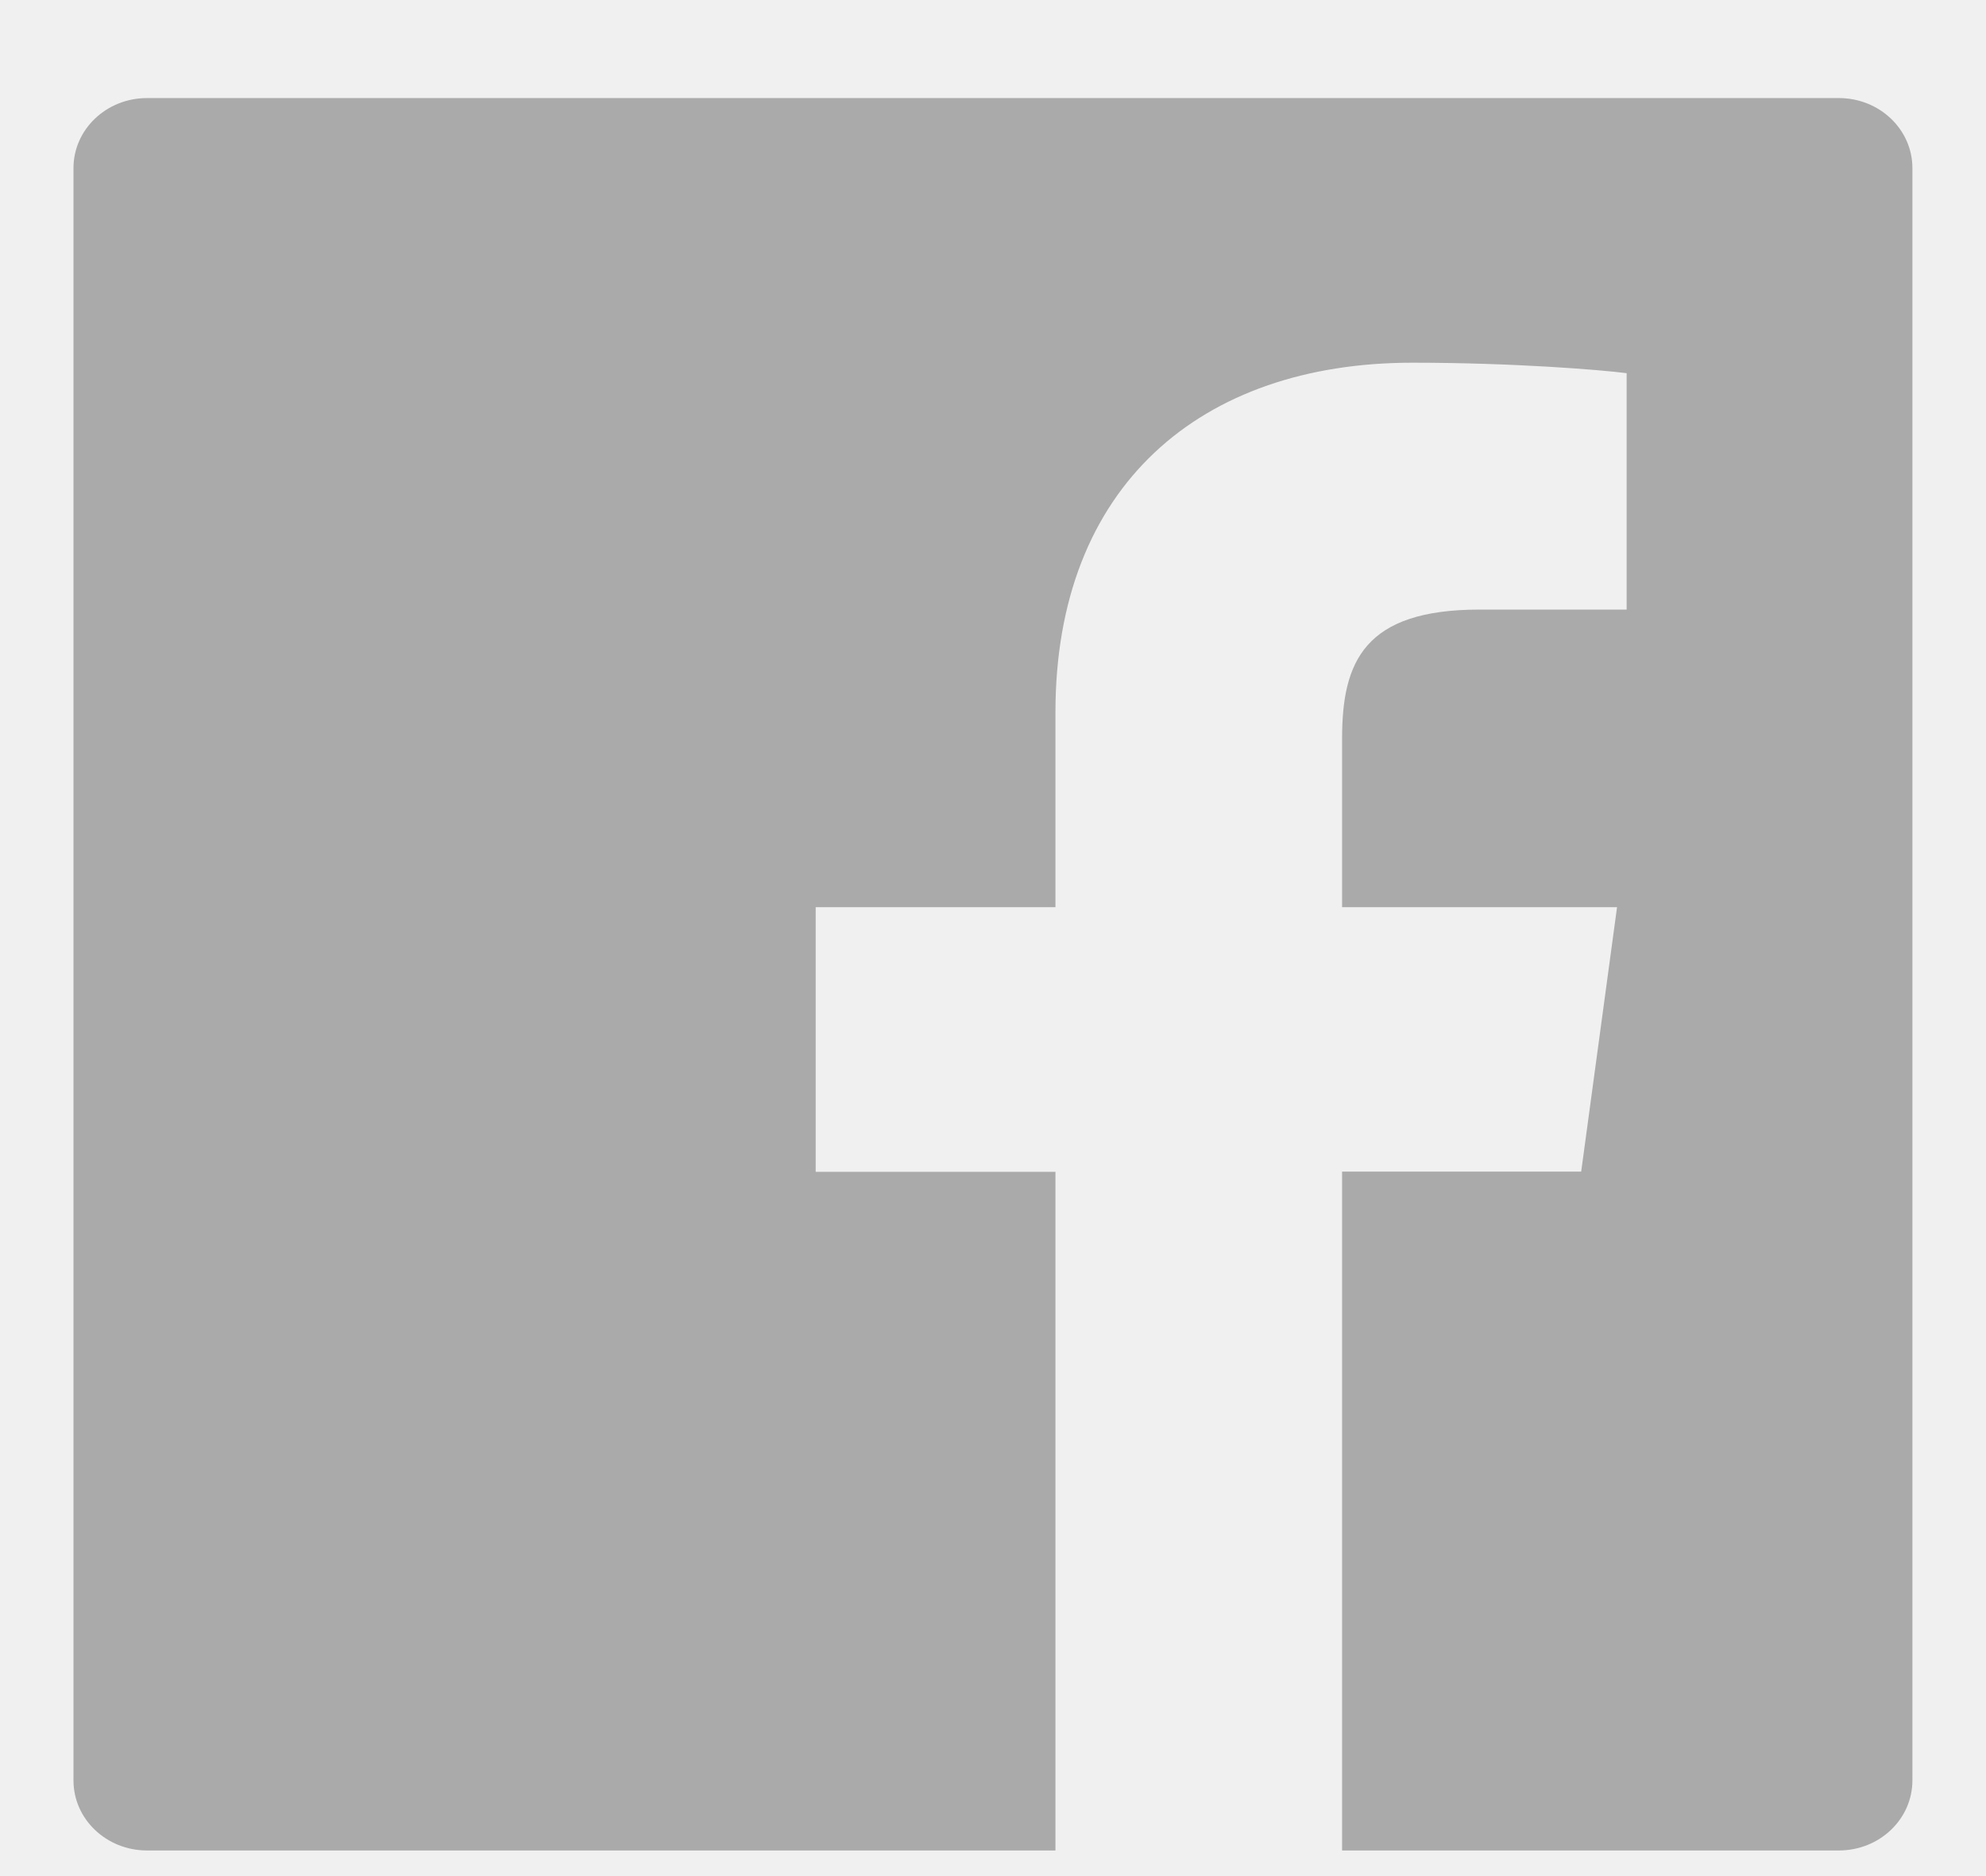
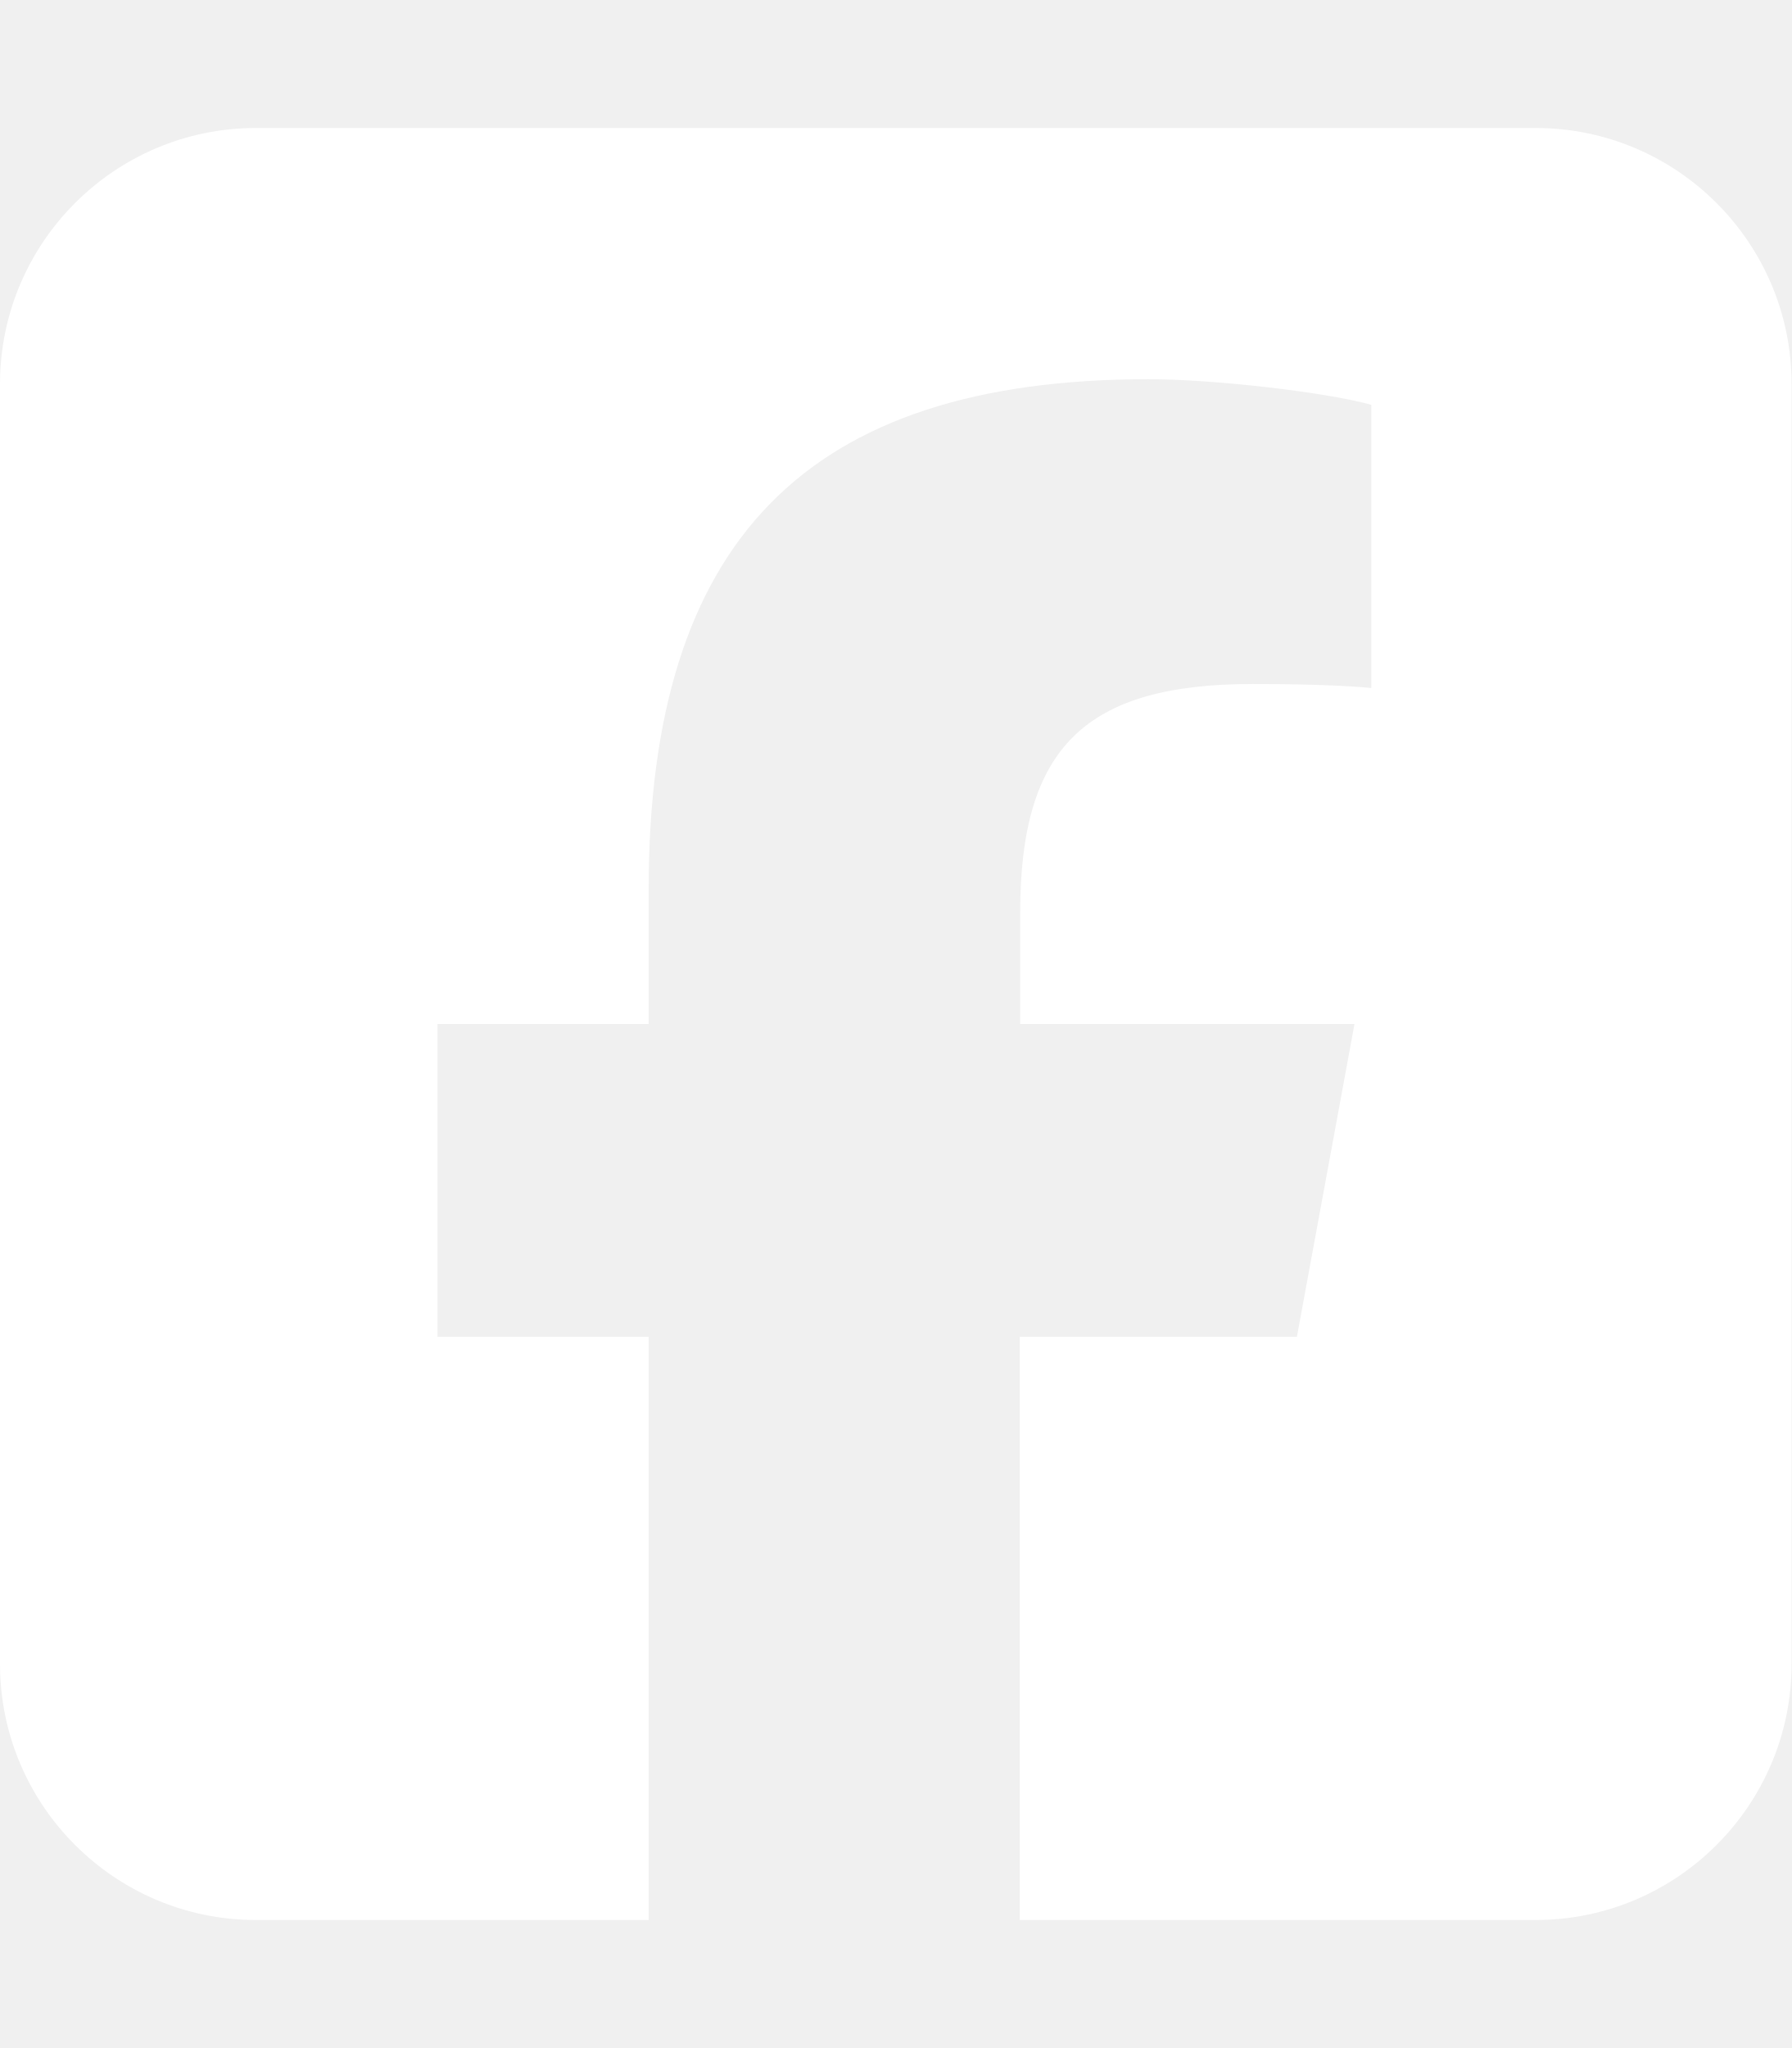
- <svg xmlns="http://www.w3.org/2000/svg" width="18" height="17" viewBox="0 0 18 17" fill="none">
-   <path d="M16.666 0.889H1.333C0.964 0.889 0.666 1.173 0.666 1.524V16.14C0.666 16.491 0.964 16.775 1.333 16.775H16.666C17.035 16.775 17.333 16.491 17.333 16.14V1.524C17.333 1.173 17.035 0.889 16.666 0.889ZM14.741 5.526H13.41C12.366 5.526 12.164 5.998 12.164 6.693V8.224H14.656L14.331 10.621H12.164V16.775H9.566V10.623H7.393V8.224H9.566V6.457C9.566 4.406 10.881 3.288 12.801 3.288C13.722 3.288 14.512 3.353 14.743 3.383V5.526H14.741Z" fill="#AAAAAA" />
+ <svg xmlns="http://www.w3.org/2000/svg" fill="white" viewBox="0 0 448 512">
+   <path d="M64 32C28.7 32 0 60.7 0 96V416c0 35.3 28.7 64 64 64h98.2V334.2H109.4V256h52.8V222.3c0-87.1 39.4-127.5 125-127.5c16.2 0 44.2 3.2 55.7 6.4V172c-6-.6-16.5-1-29.6-1c-42 0-58.2 15.9-58.2 57.2V256h83.6l-14.4 78.2H255V480H384c35.3 0 64-28.7 64-64V96c0-35.3-28.7-64-64-64H64z" />
</svg>
